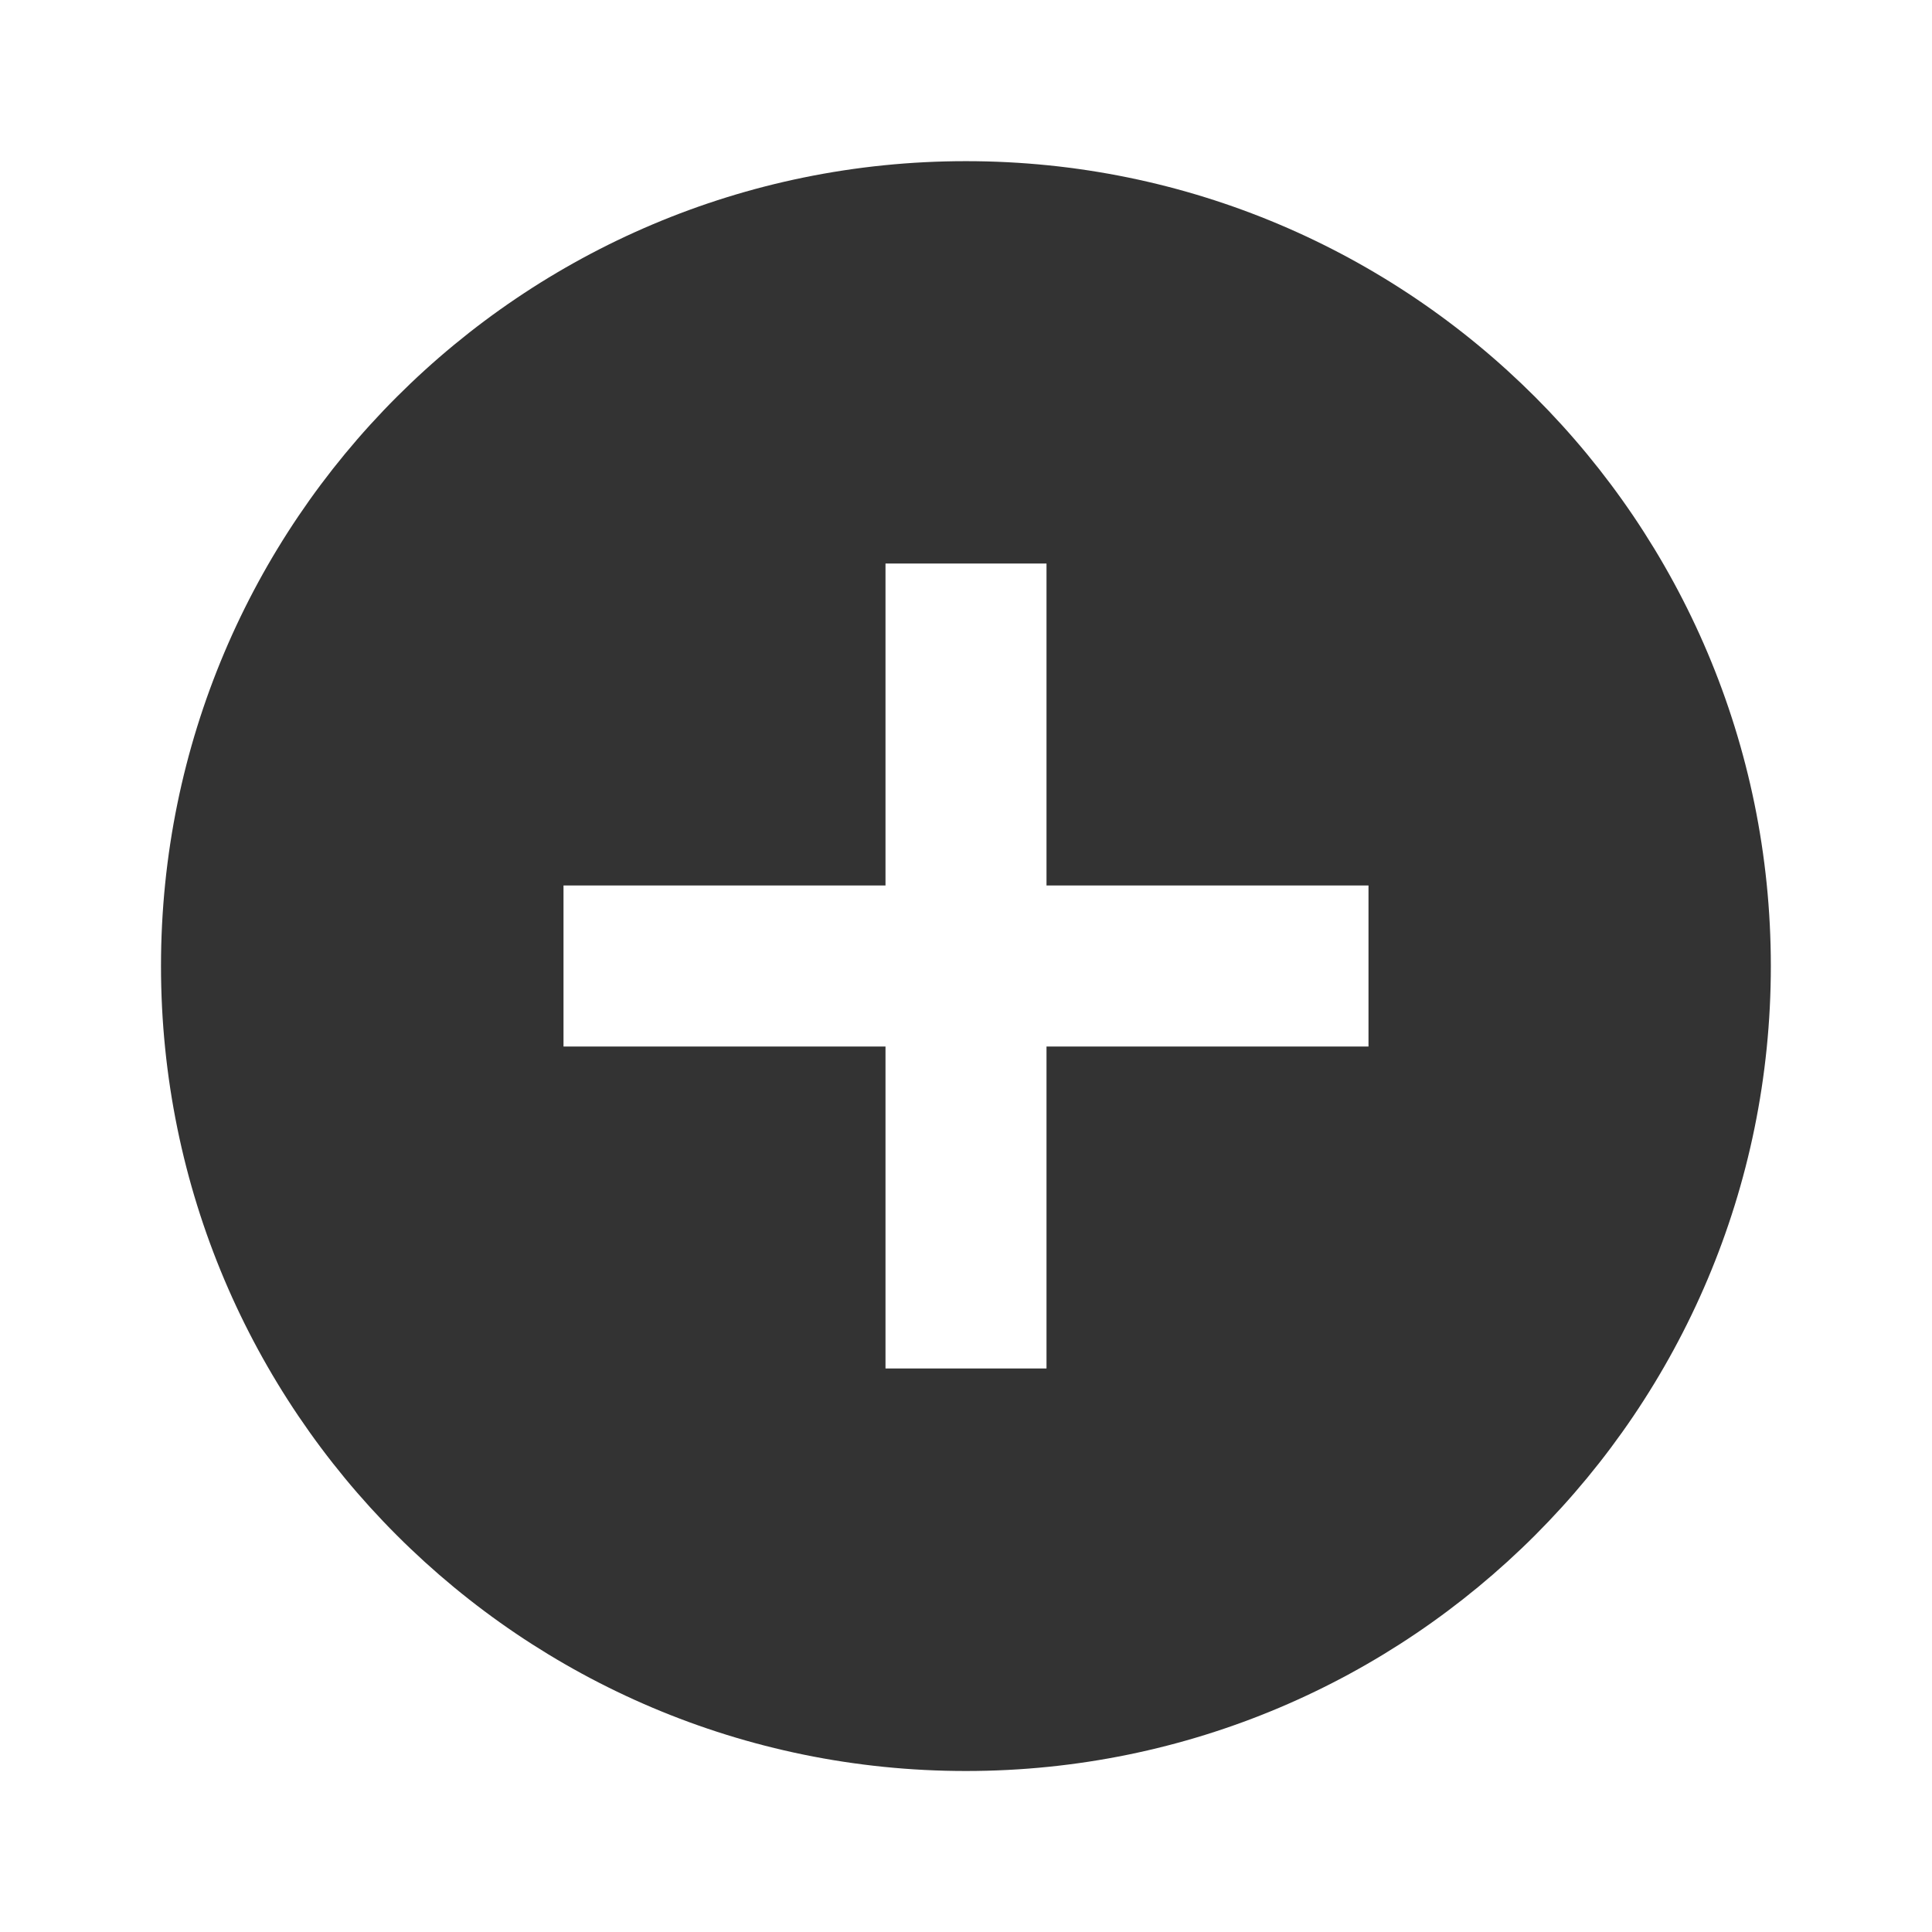
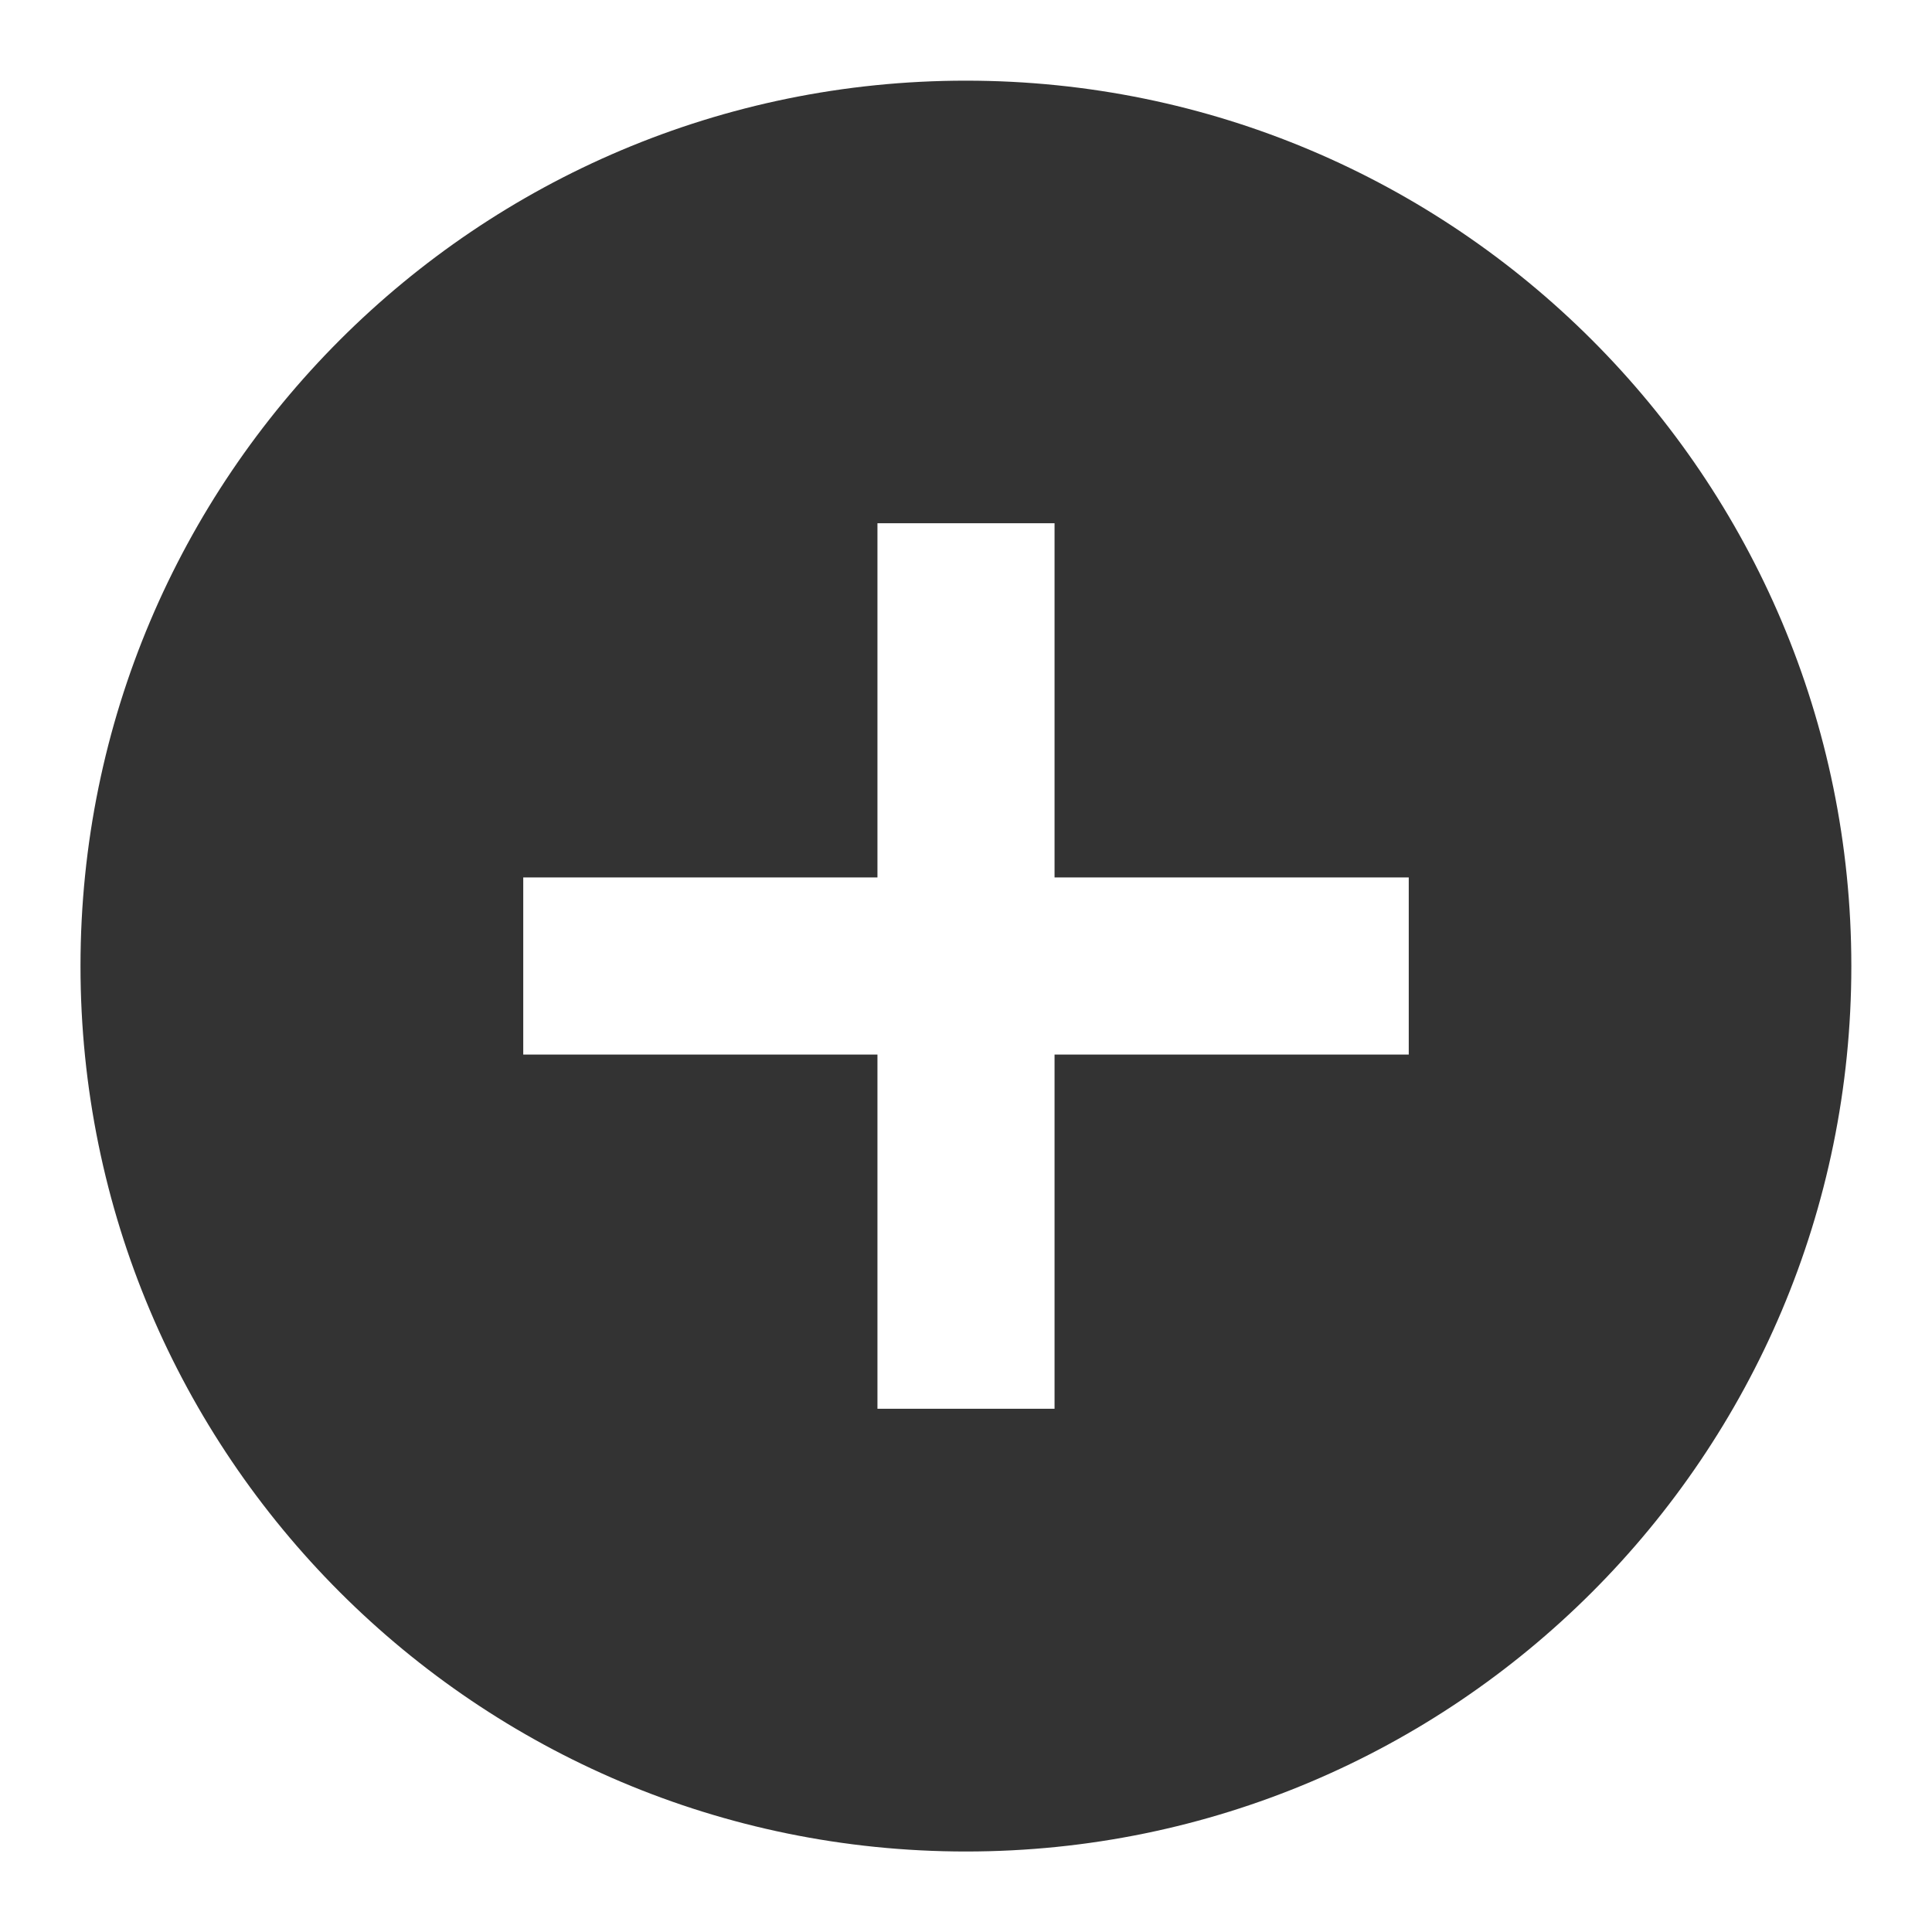
<svg xmlns="http://www.w3.org/2000/svg" viewBox="0 0 24 24" version="1.1" id="svg4" width="24" height="24" style="fill:#000000">
  <defs id="defs8" />
-   <path style="opacity:1;fill:#333333;fill-opacity:0.995;stroke:#4d4d4d;stroke-width:0;stroke-miterlimit:4;stroke-dasharray:none;stroke-opacity:1" d="M 12 2.002 A 9.999 9.999 0 0 0 2 12 A 9.999 9.999 0 0 0 12 22 A 9.999 9.999 0 0 0 21.998 12 A 9.999 9.999 0 0 0 12 2.002 z M 11 7 L 13 7 L 13 11 L 17 11 L 17 13 L 13 13 L 13 17 L 11 17 L 11 13 L 7 13 L 7 11 L 11 11 L 11 7 z " id="path818" />
+   <path style="opacity:1;fill:#333333;fill-opacity:0.995;stroke:#4d4d4d;stroke-width:0;stroke-miterlimit:4;stroke-dasharray:none;stroke-opacity:1" d="M 12,1.002 A 10.999,10.999 0 0 0 1,12 10.999,10.999 0 0 0 12,23 10.999,10.999 0 0 0 22.998,12 10.999,10.999 0 0 0 12,1.002 Z m -1.1,5.498 h 2.2 v 4.4 h 4.4 v 2.2 h -4.4 v 4.4 H 10.9 V 13.1 H 6.5 v -2.2 h 4.4 z" id="path818" />
</svg>
